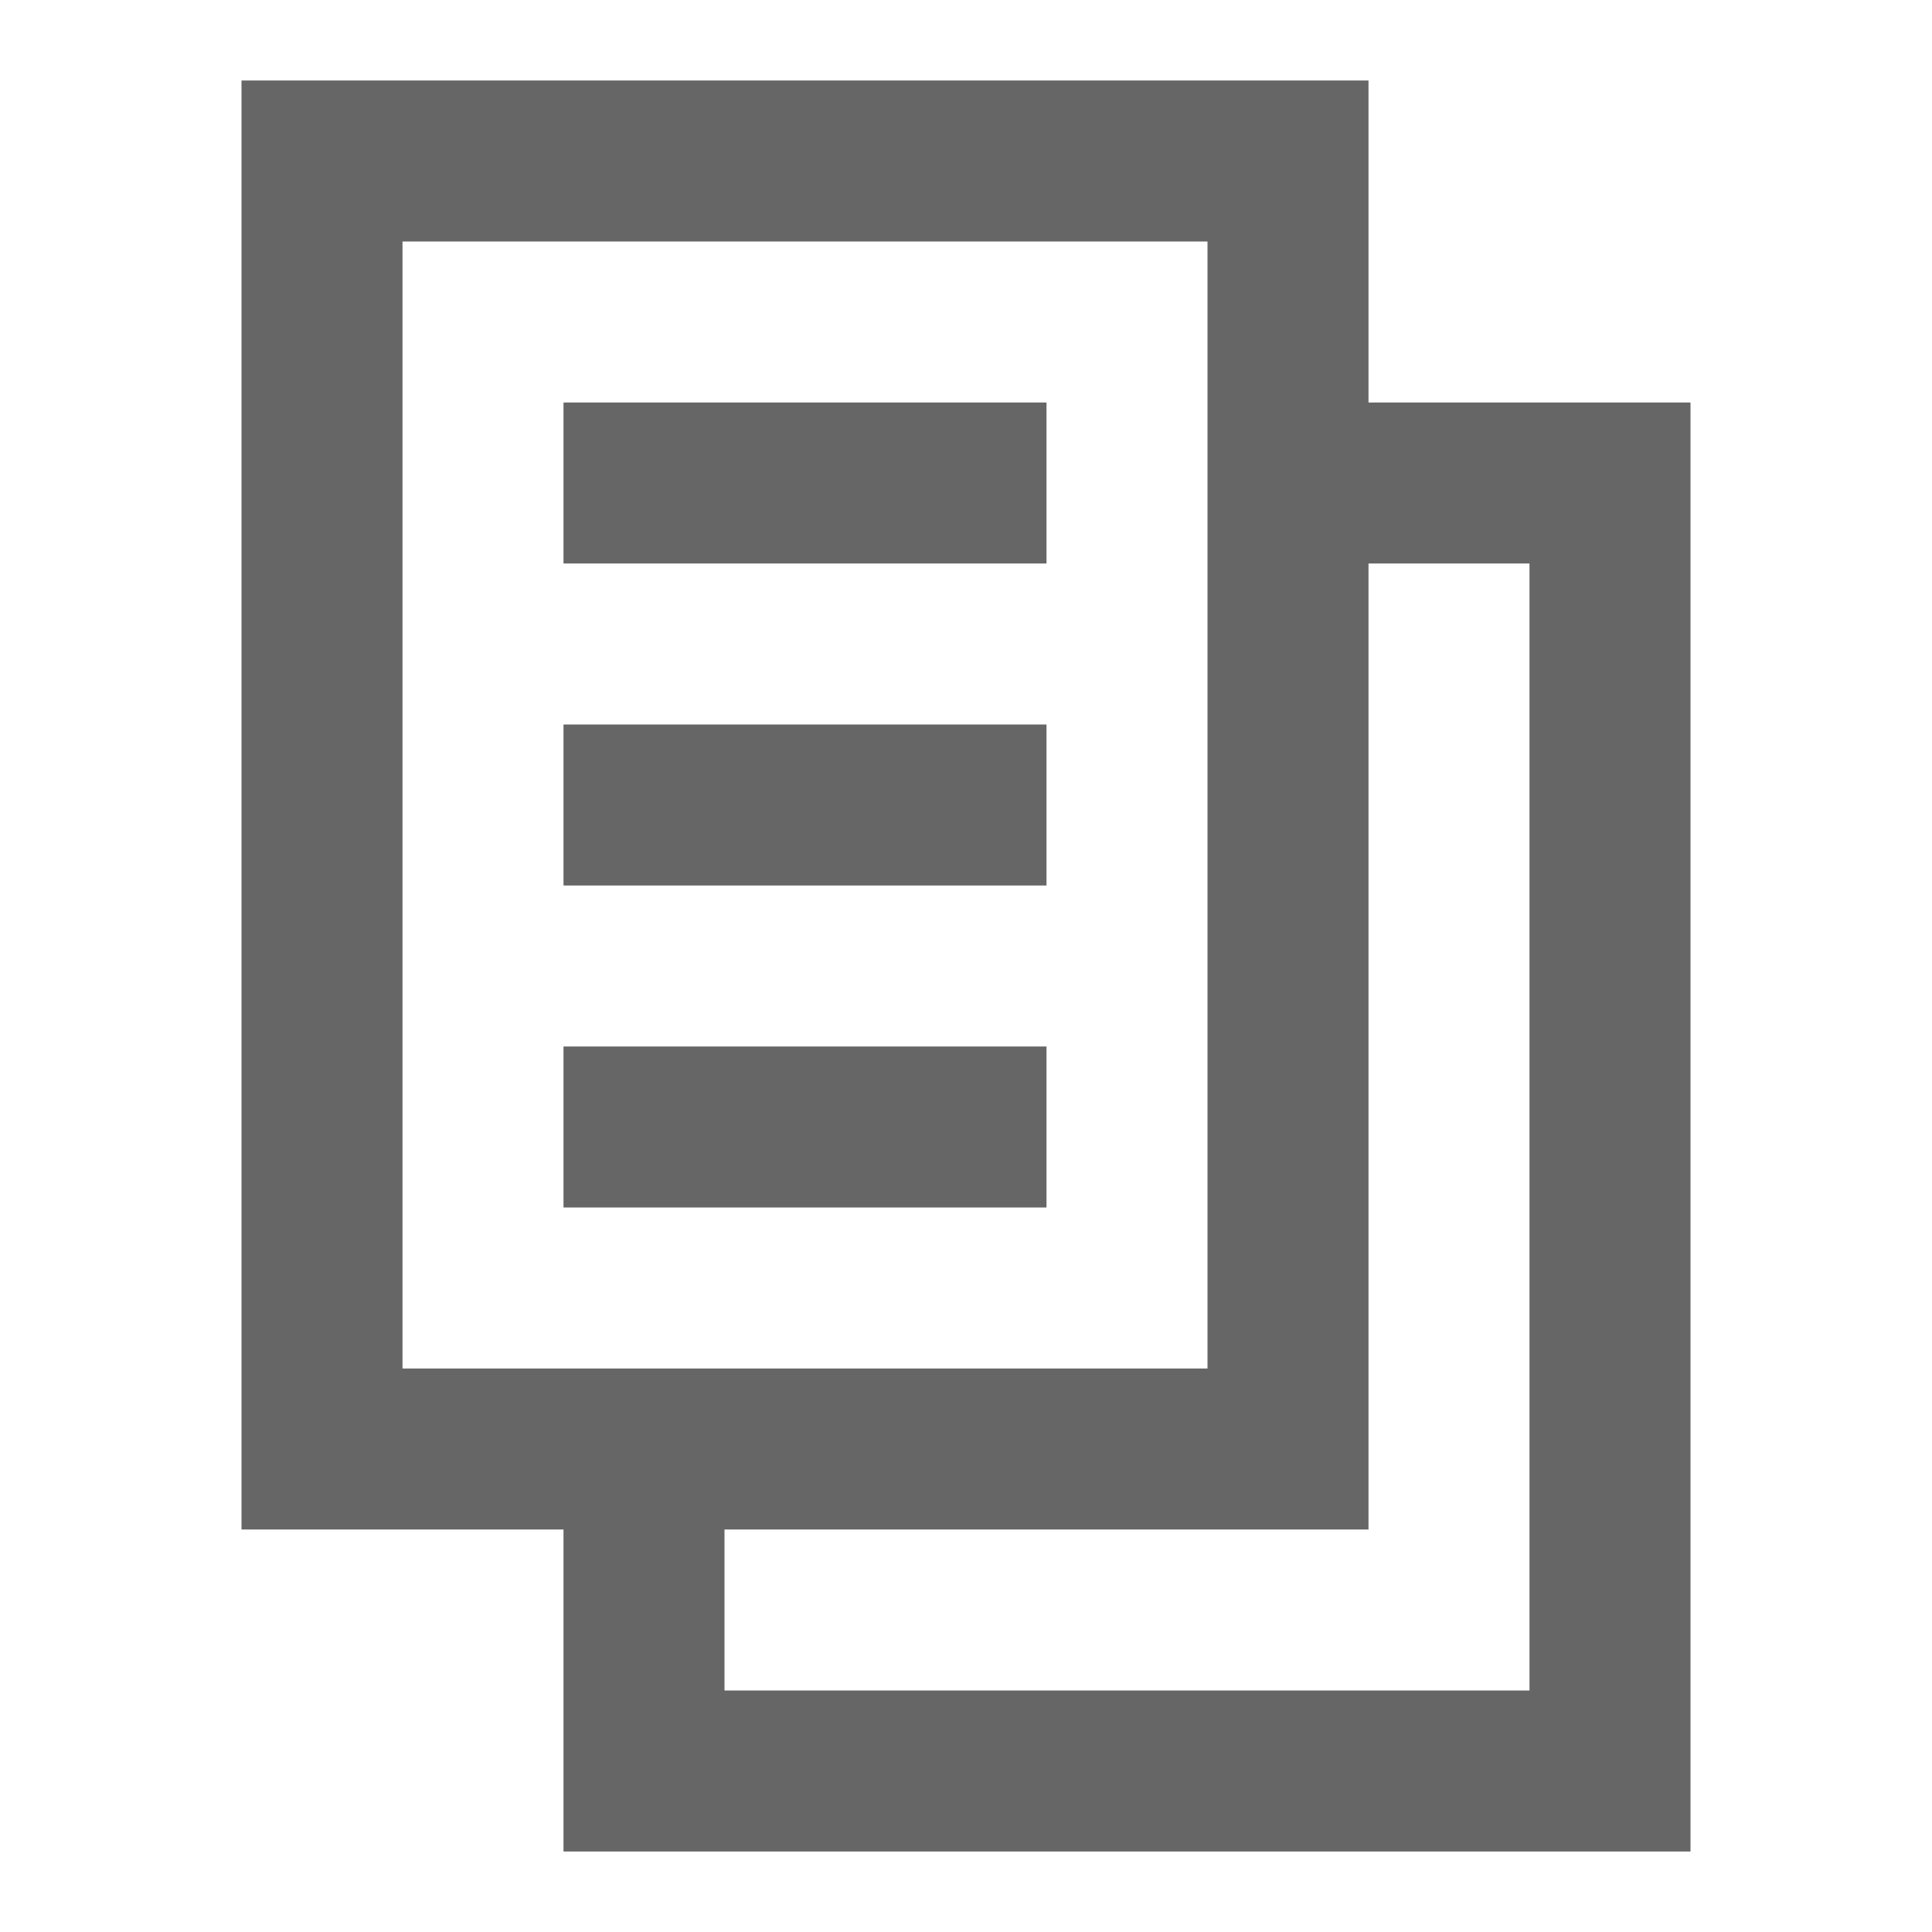
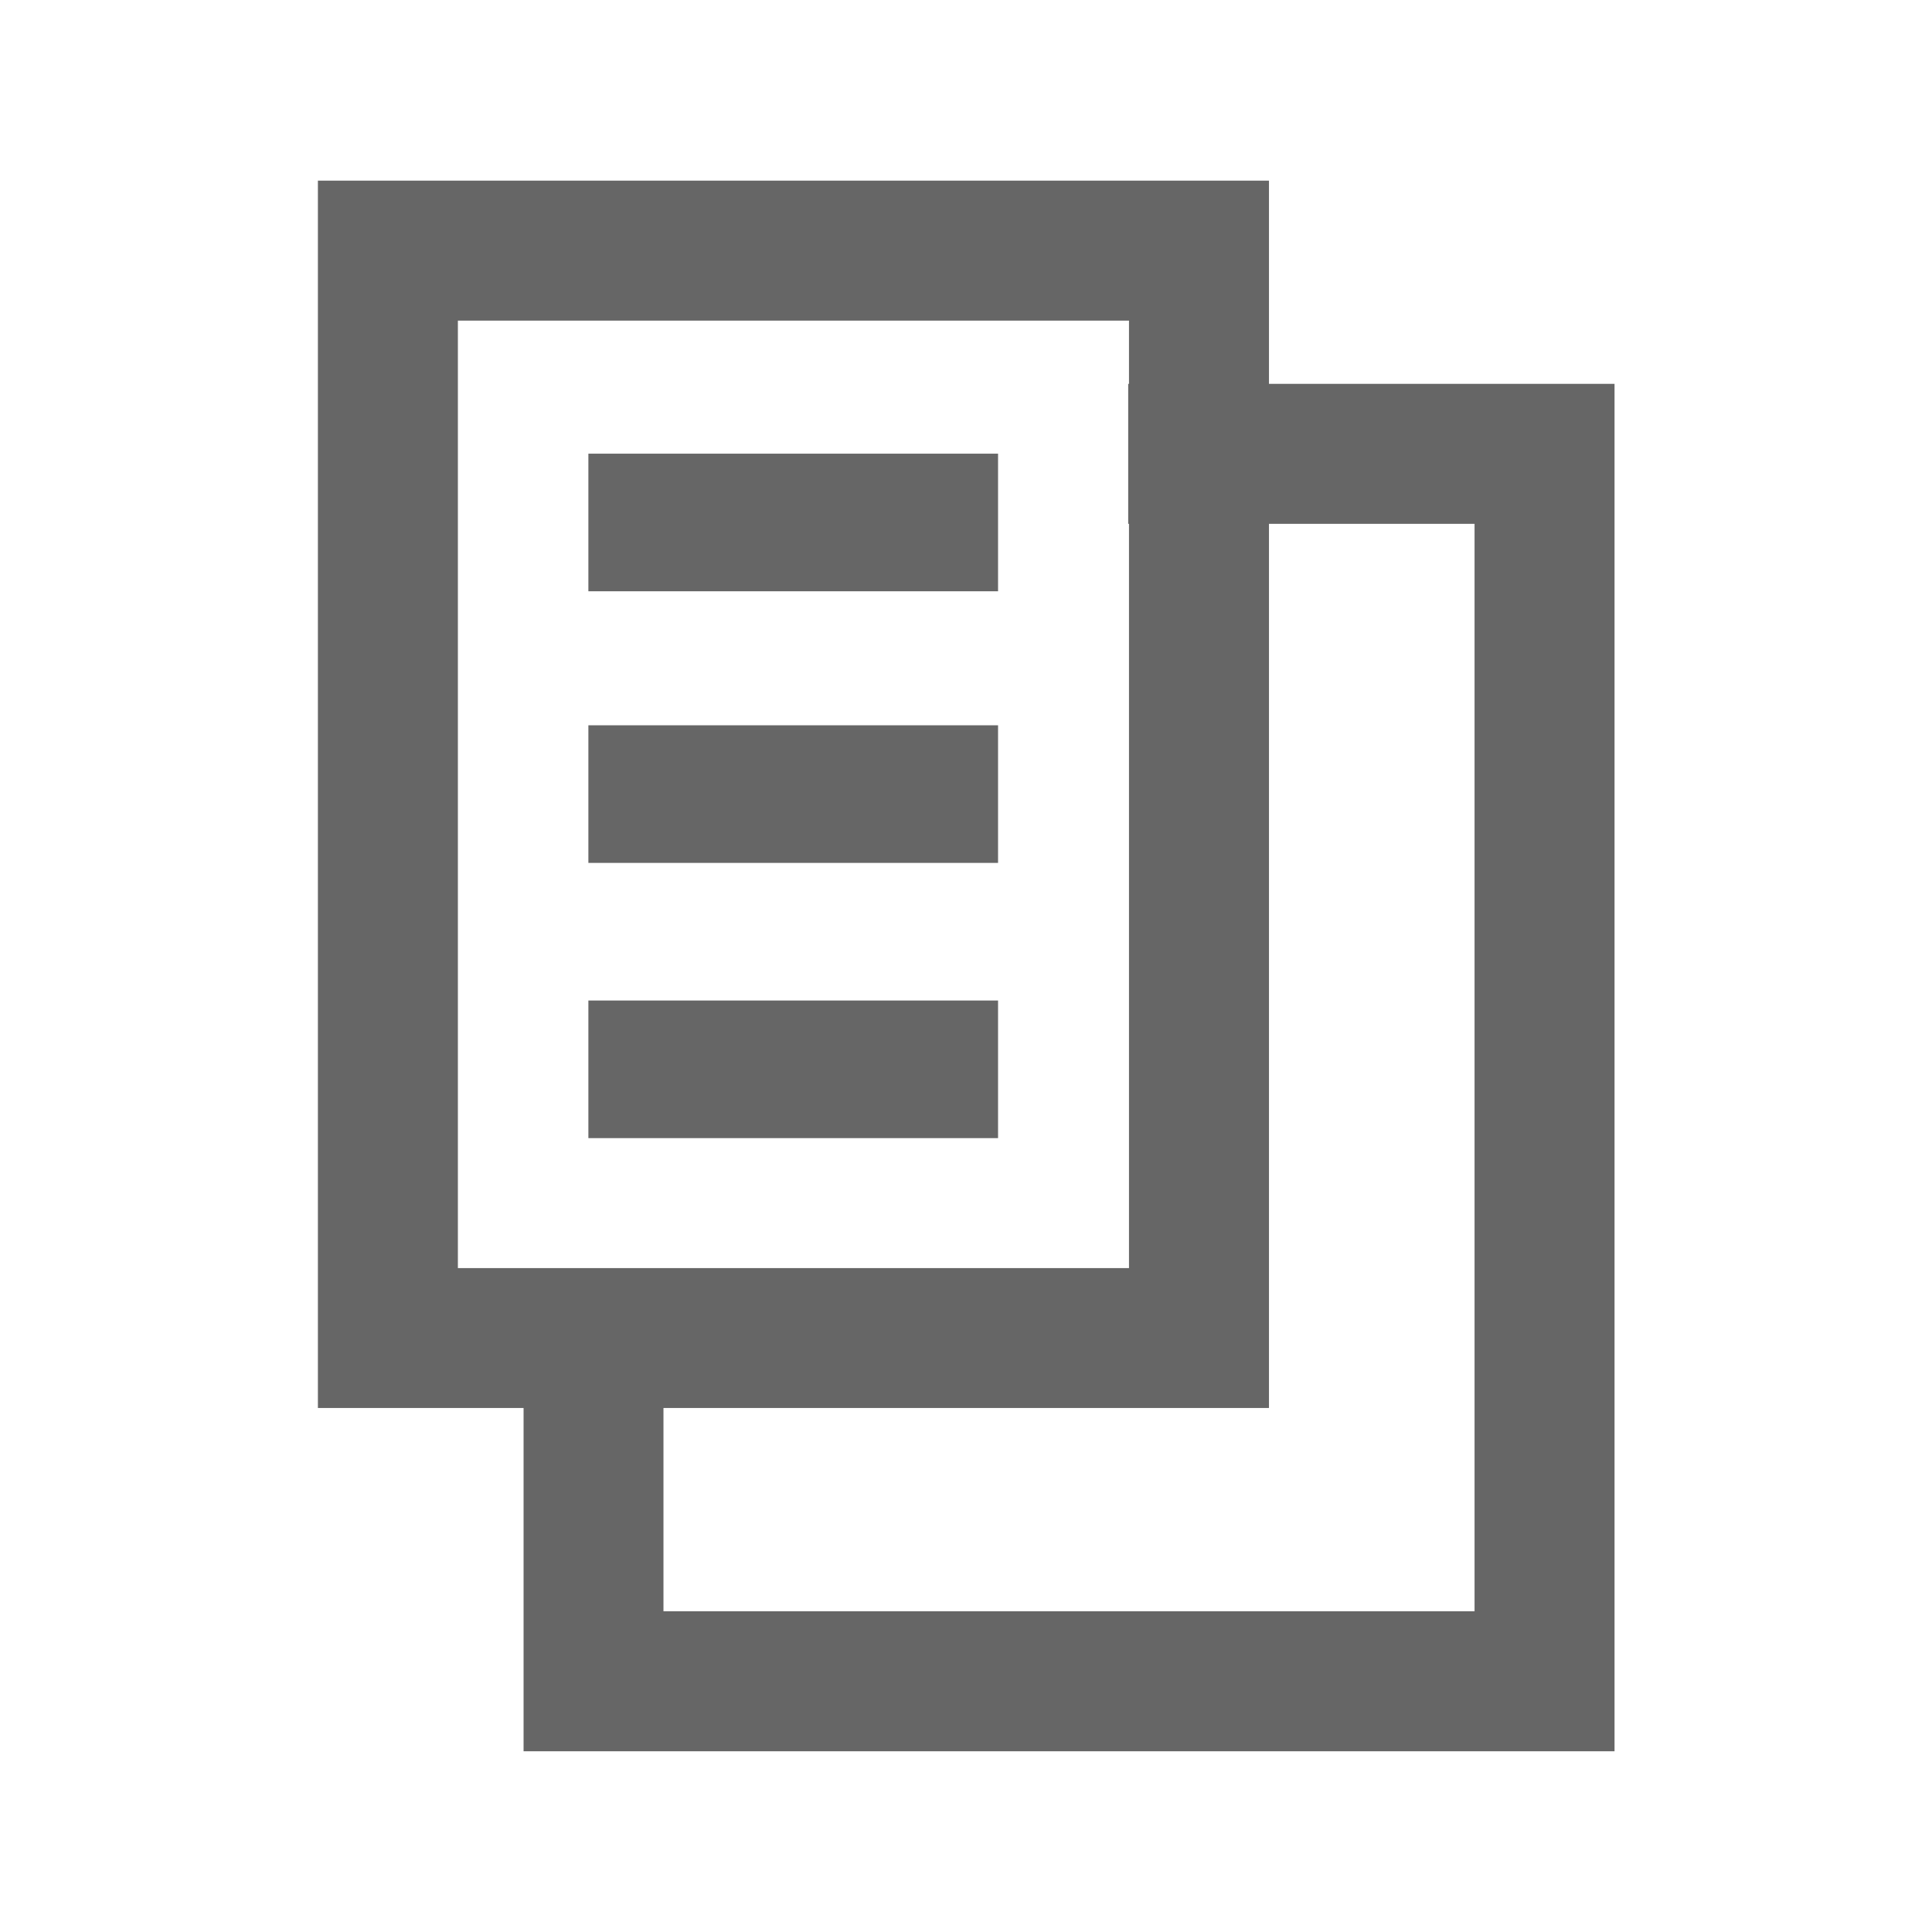
- <svg xmlns="http://www.w3.org/2000/svg" width="22" height="22" viewBox="0 0 24 24" fill="none">
-   <path d="M13 7H7V5H13V7Z" fill="#666" />
-   <path d="M13 11H7V9H13V11Z" fill="#666" />
-   <path d="M7 15H13V13H7V15Z" fill="#666" />
-   <path fill-rule="evenodd" clip-rule="evenodd" d="M3 19V1H17V5H21V23H7V19H3ZM15 17V3H5V17H15ZM17 7V19H9V21H19V7H17Z" fill="#666" />
+ <svg xmlns="http://www.w3.org/2000/svg" width="22" height="22" viewBox="0 0 22 22" fill="none">
+   <path d="M6.7 6.733H11.365V5.166H6.7V6.733Z" fill="#666666" />
+   <path d="M11.365 9.826H6.7V8.259H11.365V9.826Z" fill="#666666" />
+   <path d="M6.7 12.96H11.365V11.393H6.7V12.96Z" fill="#666666" />
+   <path fill-rule="evenodd" clip-rule="evenodd" d="M5.962 16.033V19.942H18.385V4.371H14.45V2.057H3.62V16.033H5.962ZM12.856 3.651H5.214V14.44H12.856V5.965H12.847V4.371H12.856V3.651ZM14.45 5.965H16.791V18.348H7.555V16.033H14.45V5.965Z" fill="#666666" />
</svg>
